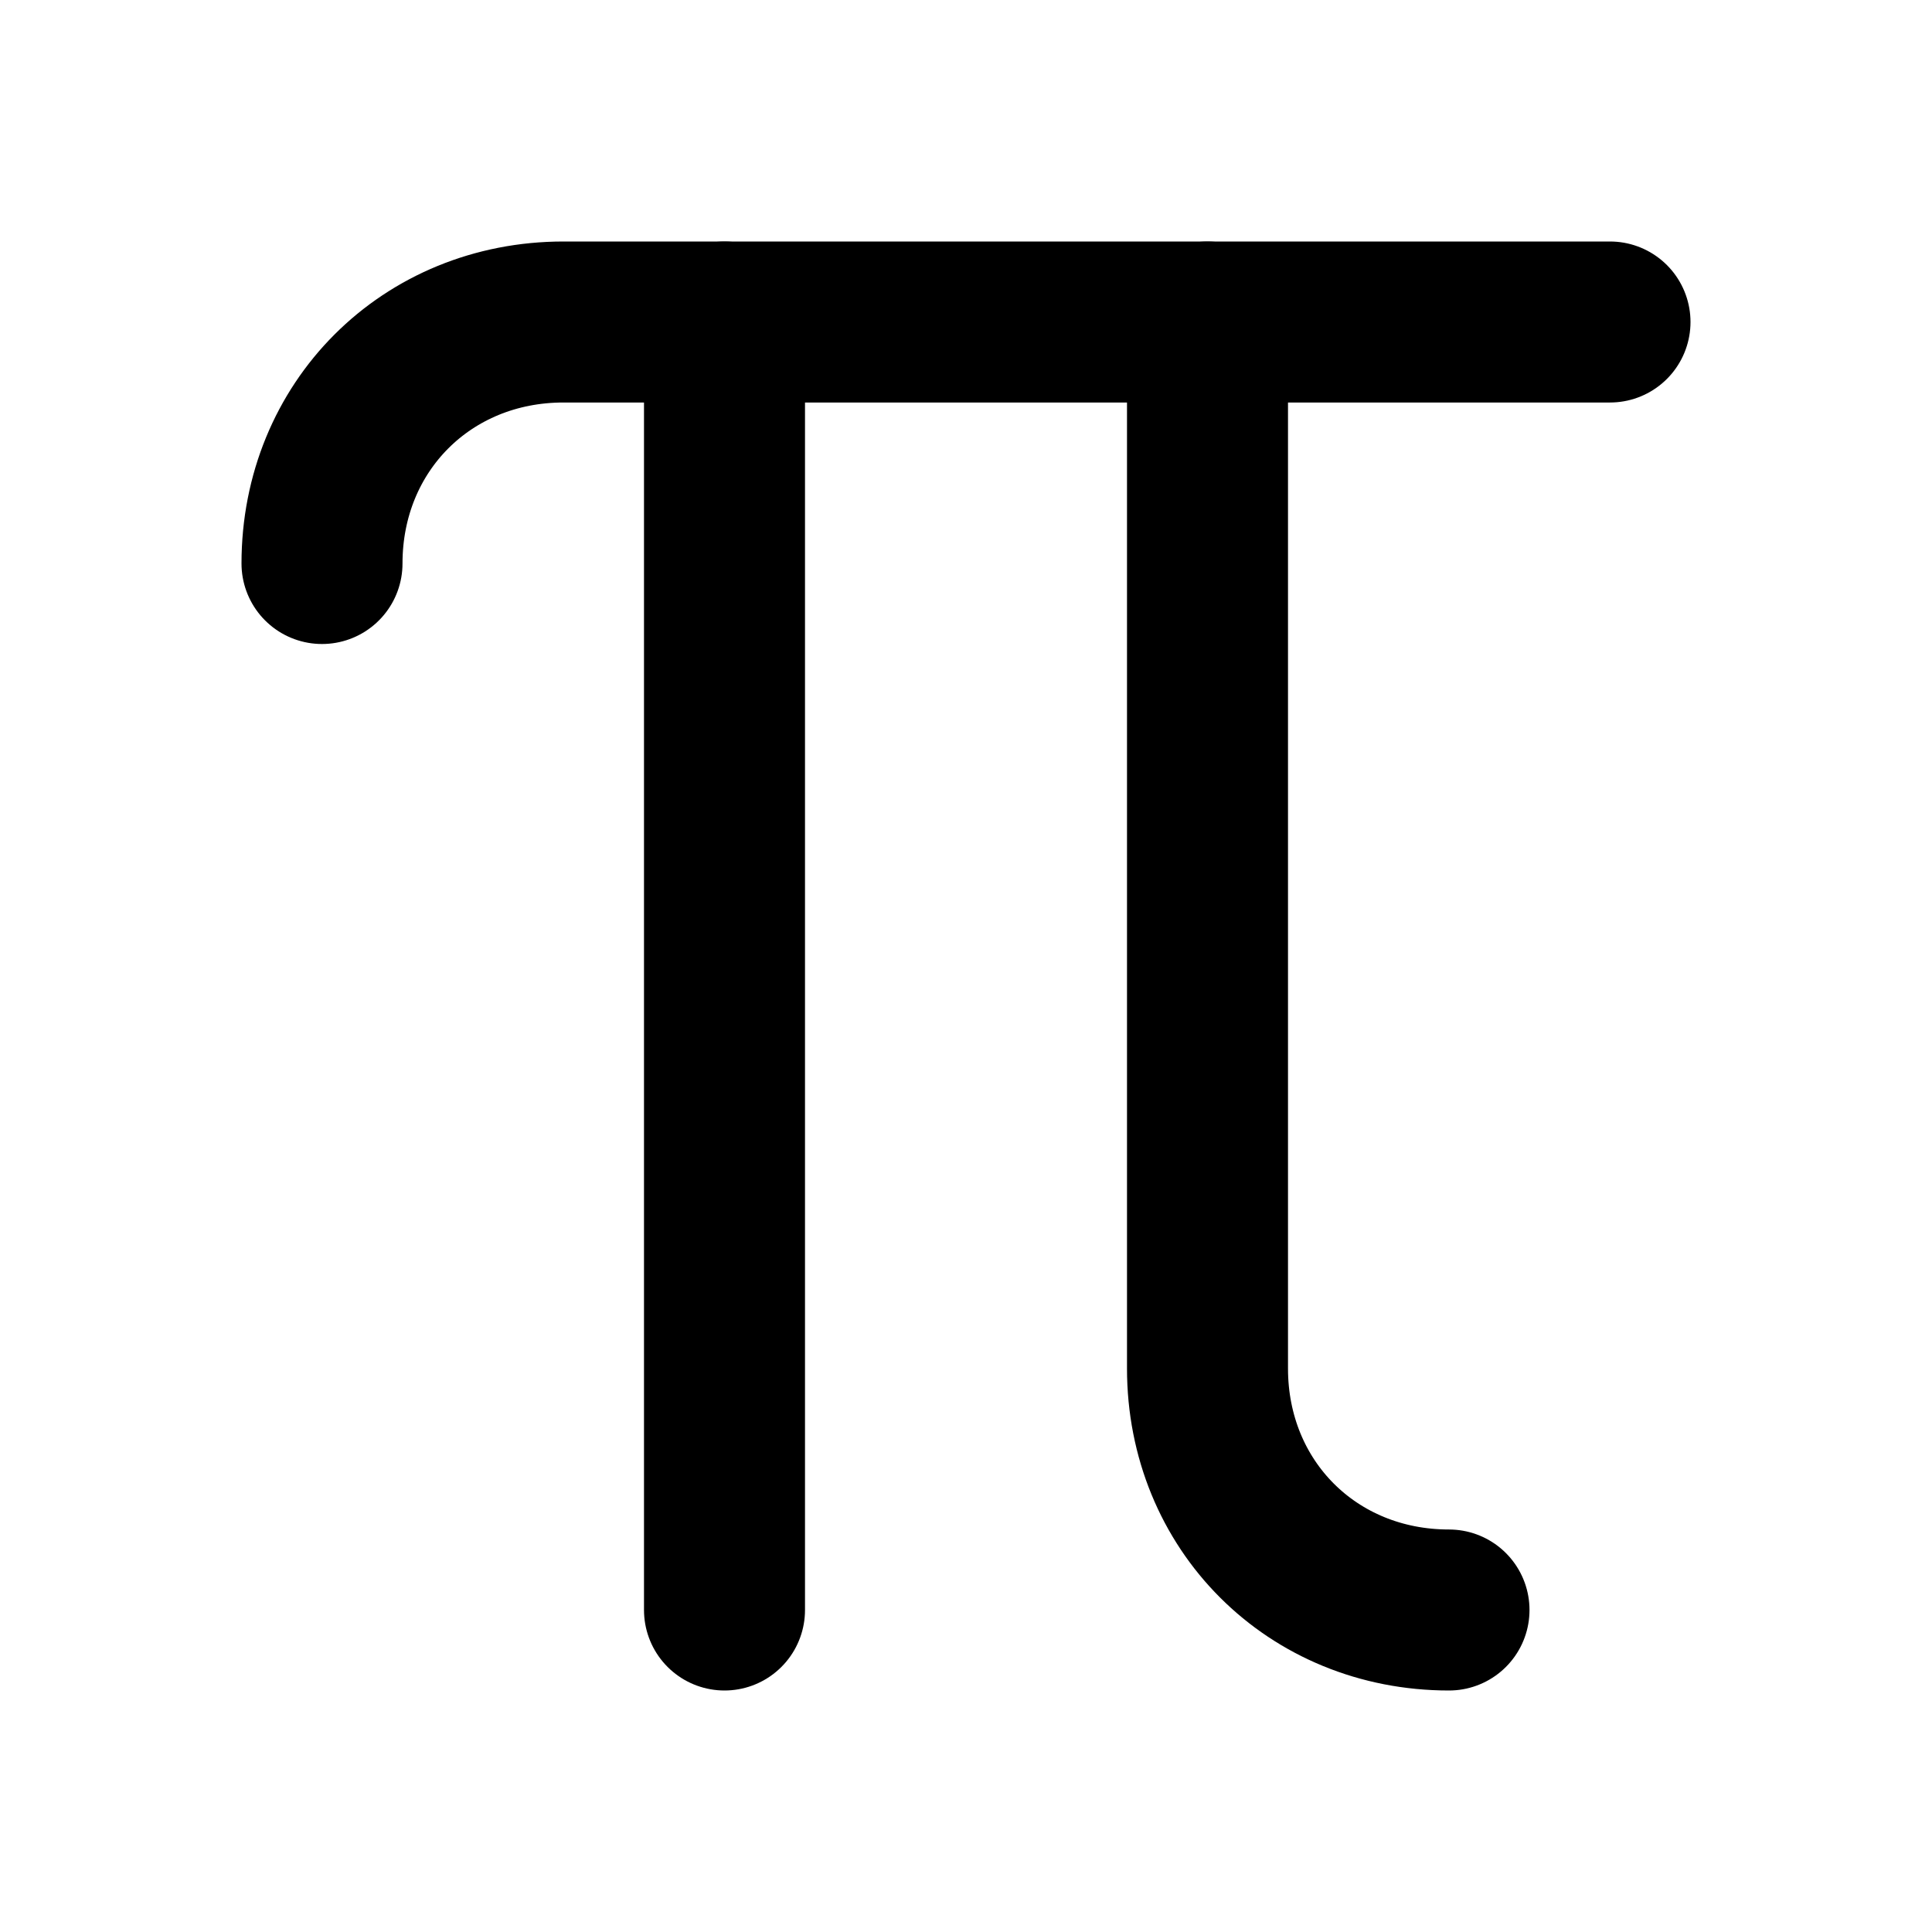
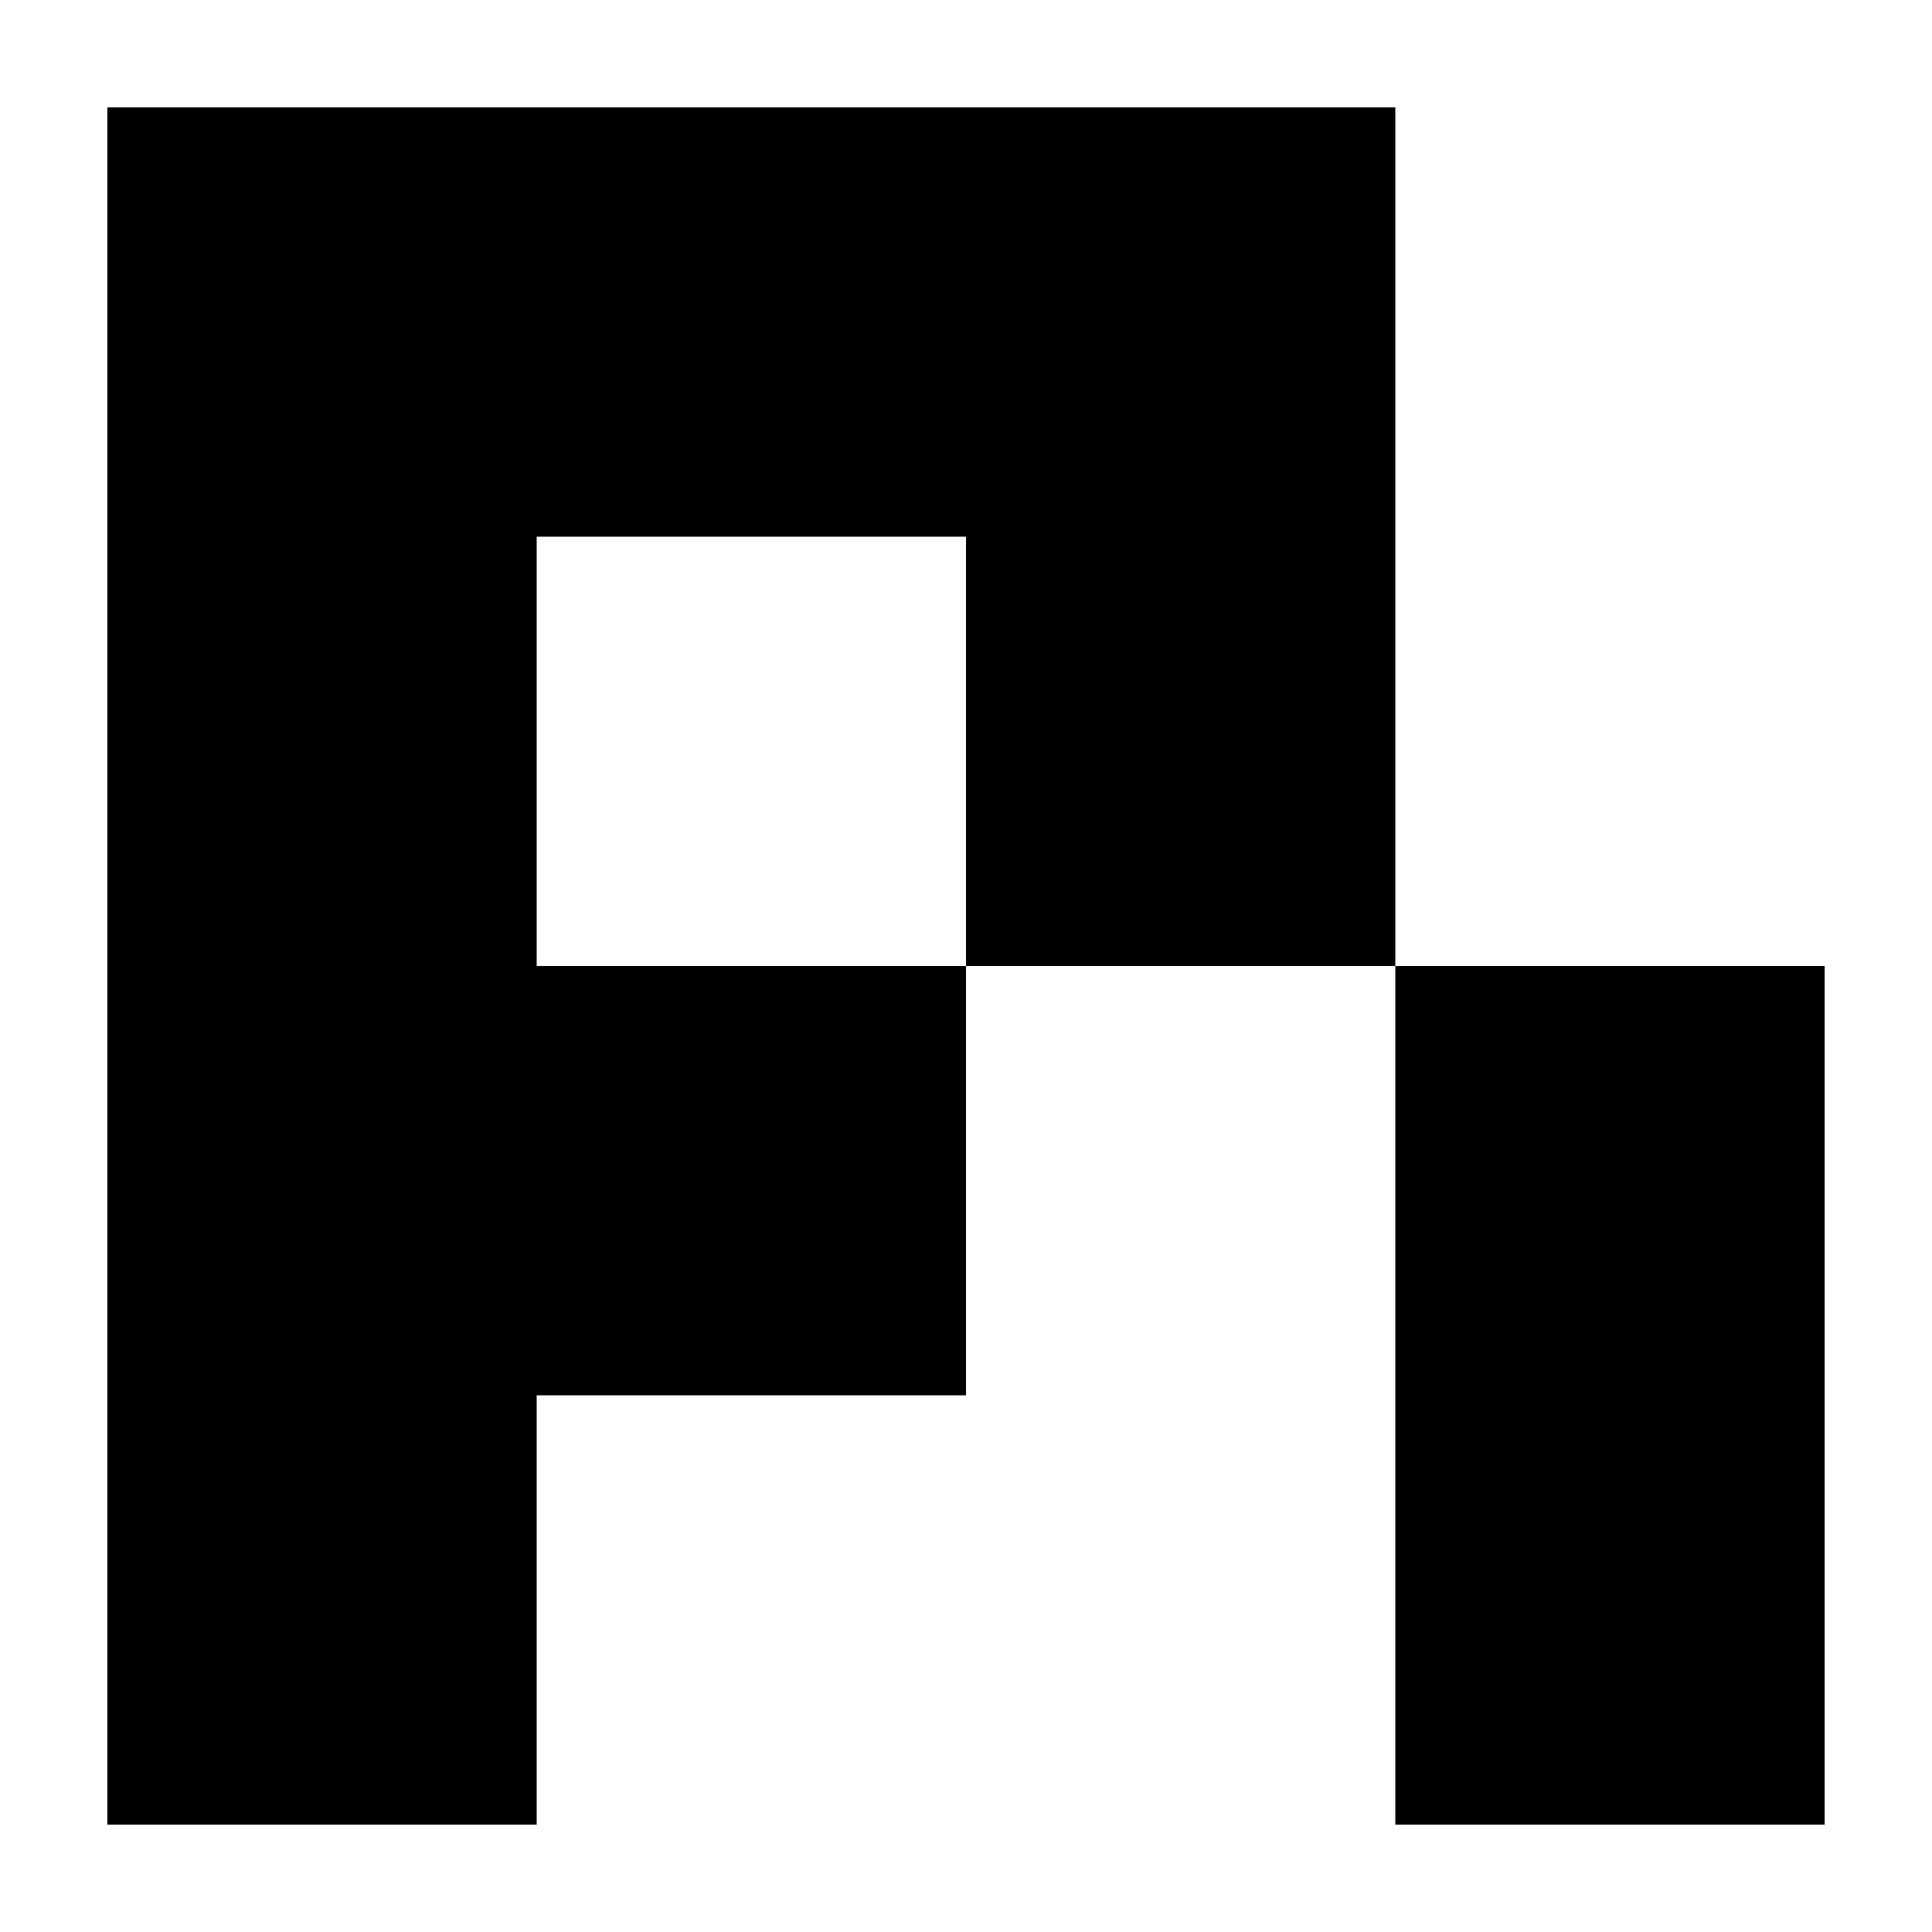
- <svg xmlns="http://www.w3.org/2000/svg" width="16" height="16" viewBox="0 0 24 24" fill="none" stroke="#000" stroke-width="2" stroke-linecap="round" stroke-linejoin="round">
-   <path d="M9 4v16" />
-   <path d="M4 7c0-1.7 1.3-3 3-3h13" />
-   <path d="M18 20c-1.7 0-3-1.3-3-3V4" />
+ <svg xmlns="http://www.w3.org/2000/svg" width="16" height="16" viewBox="-1.5 -1.5 27 27">
+   <path fill="#000" d="M6 24 L0 24 L0 0 L18 0 L18 12 L12 12 L12 6 L6 6 L6 12 L12 12 L12 18 L6 18 L6 24 ZM24 12 L24 24 L18 24 L18 12 L24 12 Z" />
</svg>
